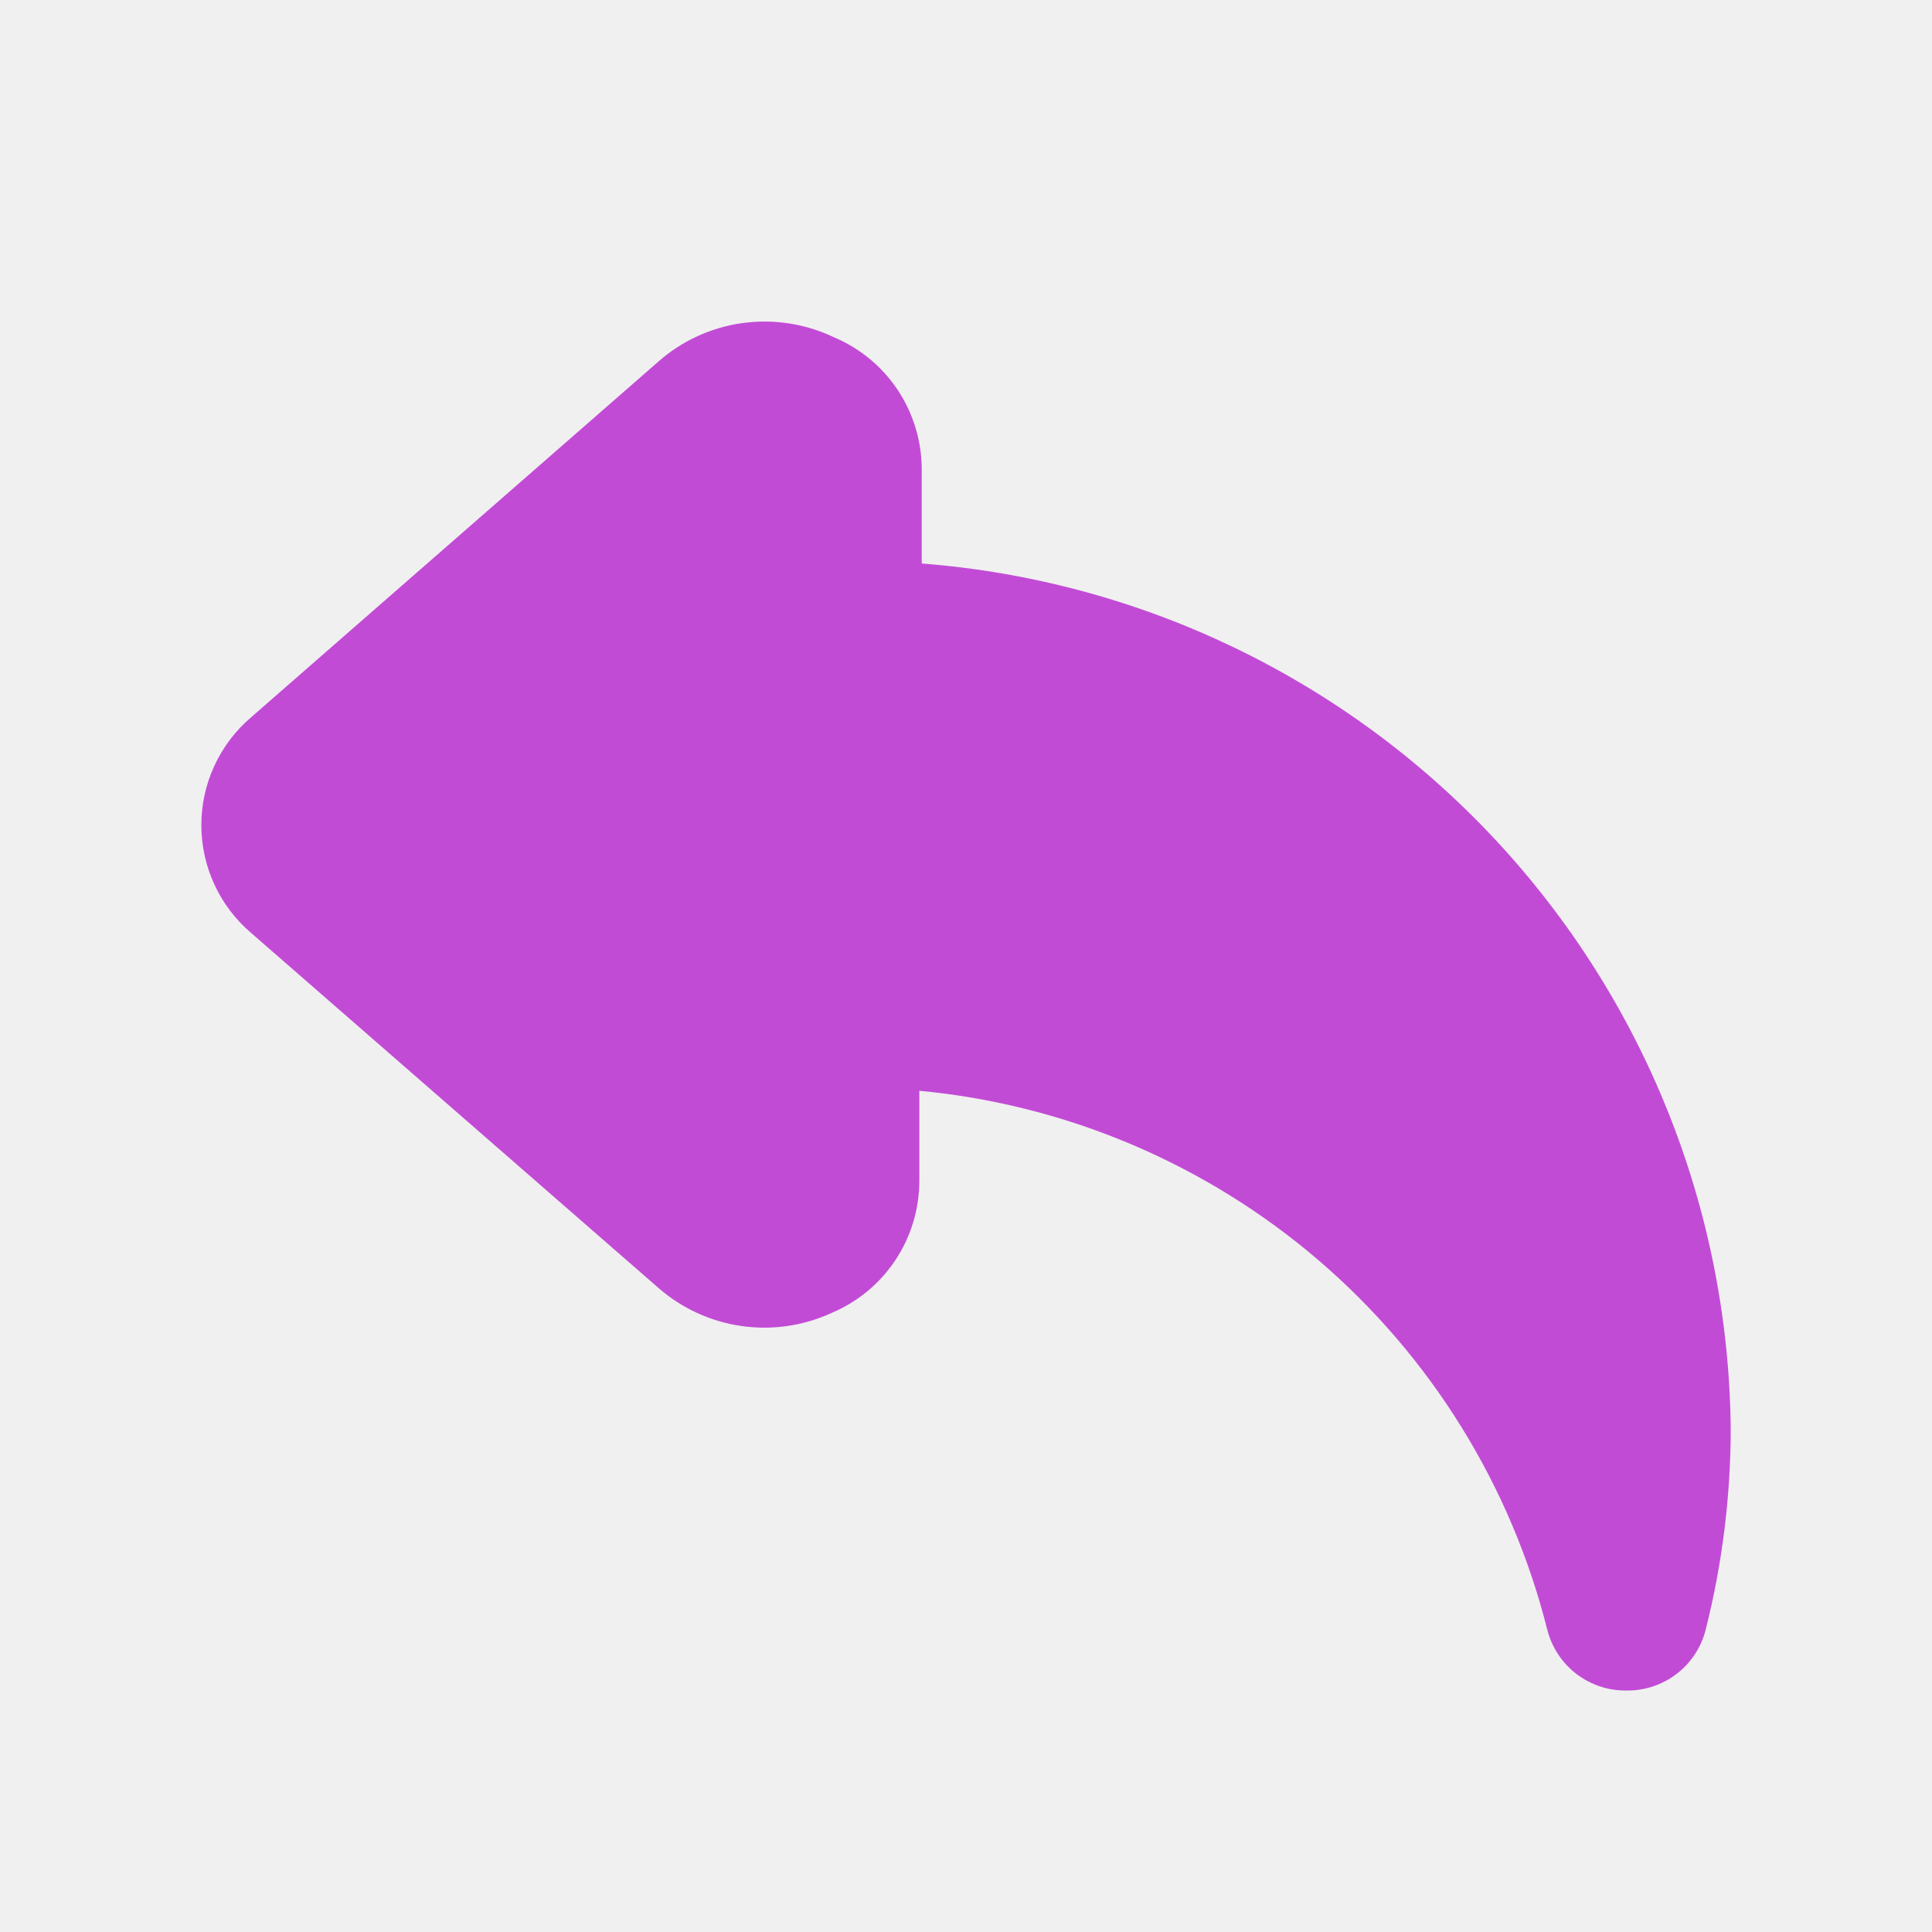
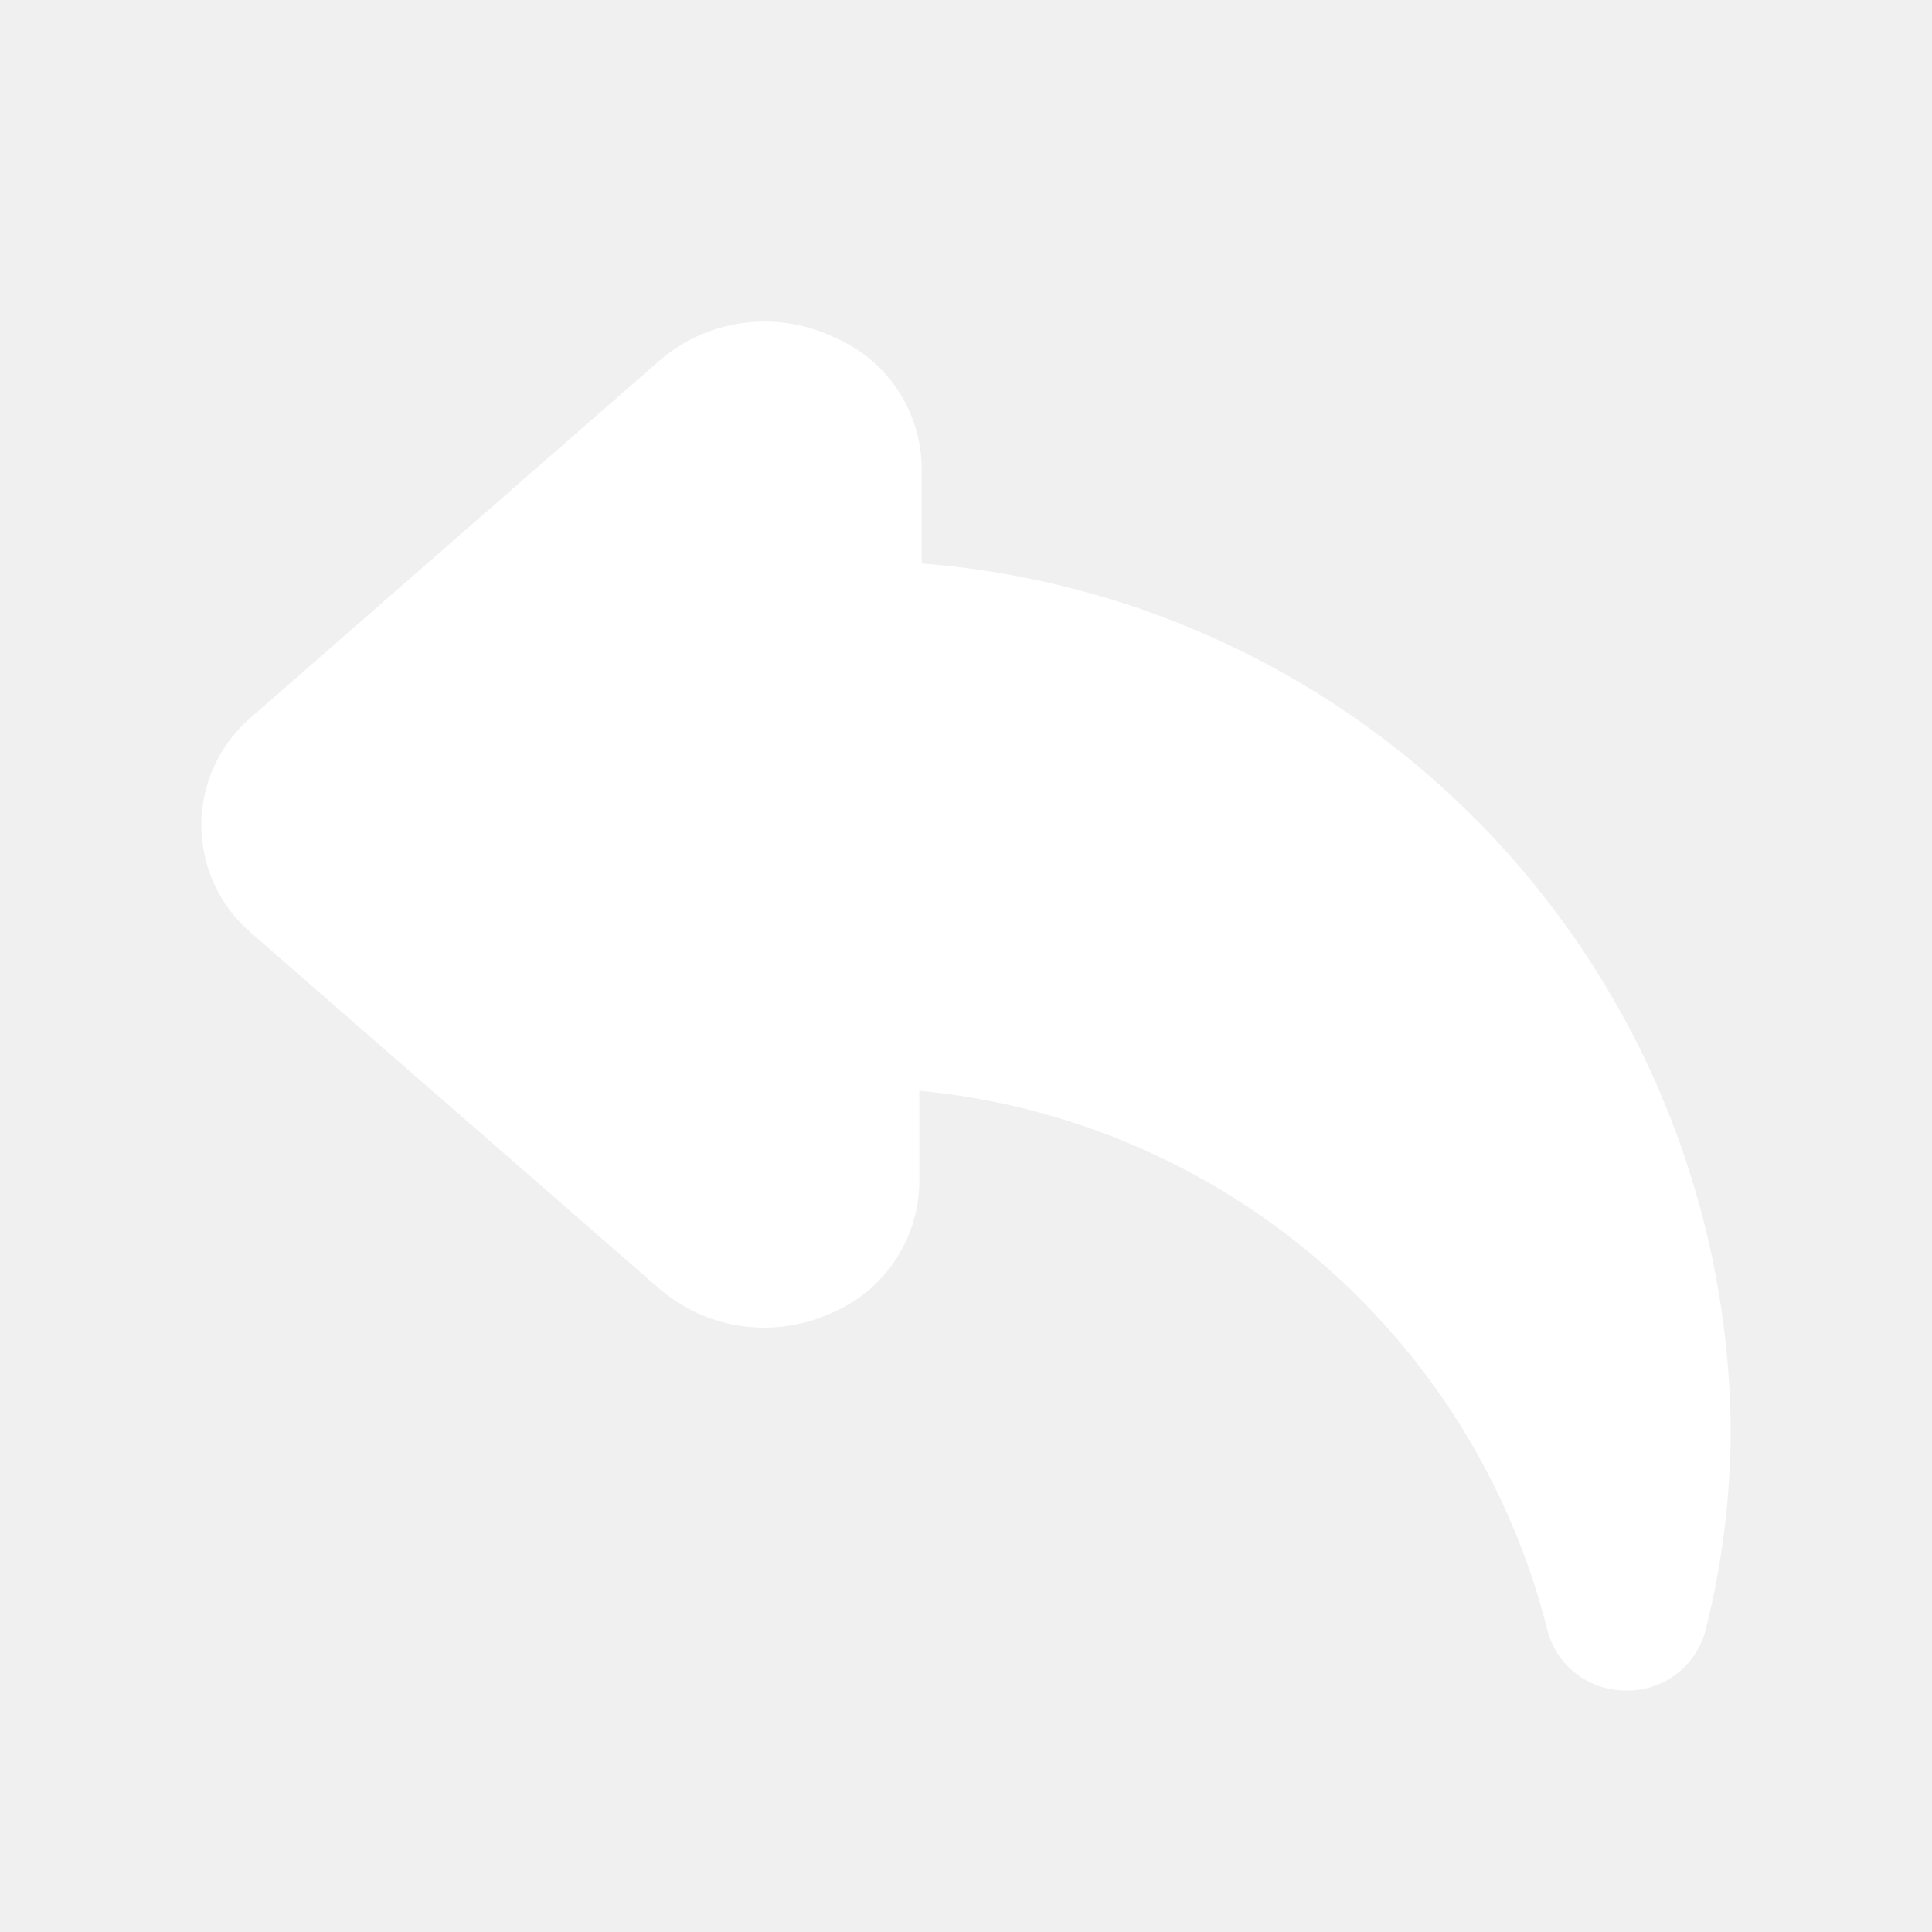
<svg xmlns="http://www.w3.org/2000/svg" width="33" height="33" viewBox="0 0 33 33" fill="none">
-   <path d="M27.802 28.875C27.488 28.884 27.181 28.785 26.93 28.595C26.68 28.405 26.503 28.135 26.427 27.83C25.808 25.377 24.445 23.176 22.525 21.529C20.604 19.882 18.221 18.869 15.703 18.631V20.171C15.702 20.653 15.56 21.124 15.293 21.525C15.027 21.926 14.648 22.239 14.204 22.426C13.722 22.648 13.187 22.725 12.663 22.649C12.138 22.574 11.647 22.348 11.248 22L4.29 15.936C4.023 15.709 3.809 15.427 3.662 15.108C3.515 14.79 3.439 14.444 3.439 14.094C3.439 13.743 3.515 13.397 3.662 13.079C3.809 12.761 4.023 12.478 4.29 12.251L11.248 6.174C11.652 5.819 12.152 5.591 12.684 5.518C13.217 5.445 13.76 5.529 14.245 5.761C14.689 5.948 15.068 6.261 15.335 6.663C15.601 7.064 15.743 7.535 15.744 8.016V9.625C19.479 9.914 22.97 11.592 25.528 14.328C28.086 17.065 29.526 20.66 29.562 24.406C29.561 25.561 29.418 26.71 29.136 27.83C29.061 28.135 28.884 28.405 28.633 28.595C28.383 28.785 28.075 28.884 27.761 28.875H27.802Z" fill="#C24BD6" />
+   <path d="M27.802 28.875C27.488 28.884 27.181 28.785 26.93 28.595C26.68 28.405 26.503 28.135 26.427 27.83C25.808 25.377 24.445 23.176 22.525 21.529C20.604 19.882 18.221 18.869 15.703 18.631V20.171C15.702 20.653 15.56 21.124 15.293 21.525C15.027 21.926 14.648 22.239 14.204 22.426C13.722 22.648 13.187 22.725 12.663 22.649C12.138 22.574 11.647 22.348 11.248 22L4.29 15.936C4.023 15.709 3.809 15.427 3.662 15.108C3.515 14.79 3.439 14.444 3.439 14.094C3.439 13.743 3.515 13.397 3.662 13.079C3.809 12.761 4.023 12.478 4.29 12.251L11.248 6.174C11.652 5.819 12.152 5.591 12.684 5.518C13.217 5.445 13.76 5.529 14.245 5.761C14.689 5.948 15.068 6.261 15.335 6.663C15.601 7.064 15.743 7.535 15.744 8.016V9.625C19.479 9.914 22.97 11.592 25.528 14.328C28.086 17.065 29.526 20.66 29.562 24.406C29.561 25.561 29.418 26.71 29.136 27.83C29.061 28.135 28.884 28.405 28.633 28.595C28.383 28.785 28.075 28.884 27.761 28.875H27.802Z" fill="#fff" />
</svg>
